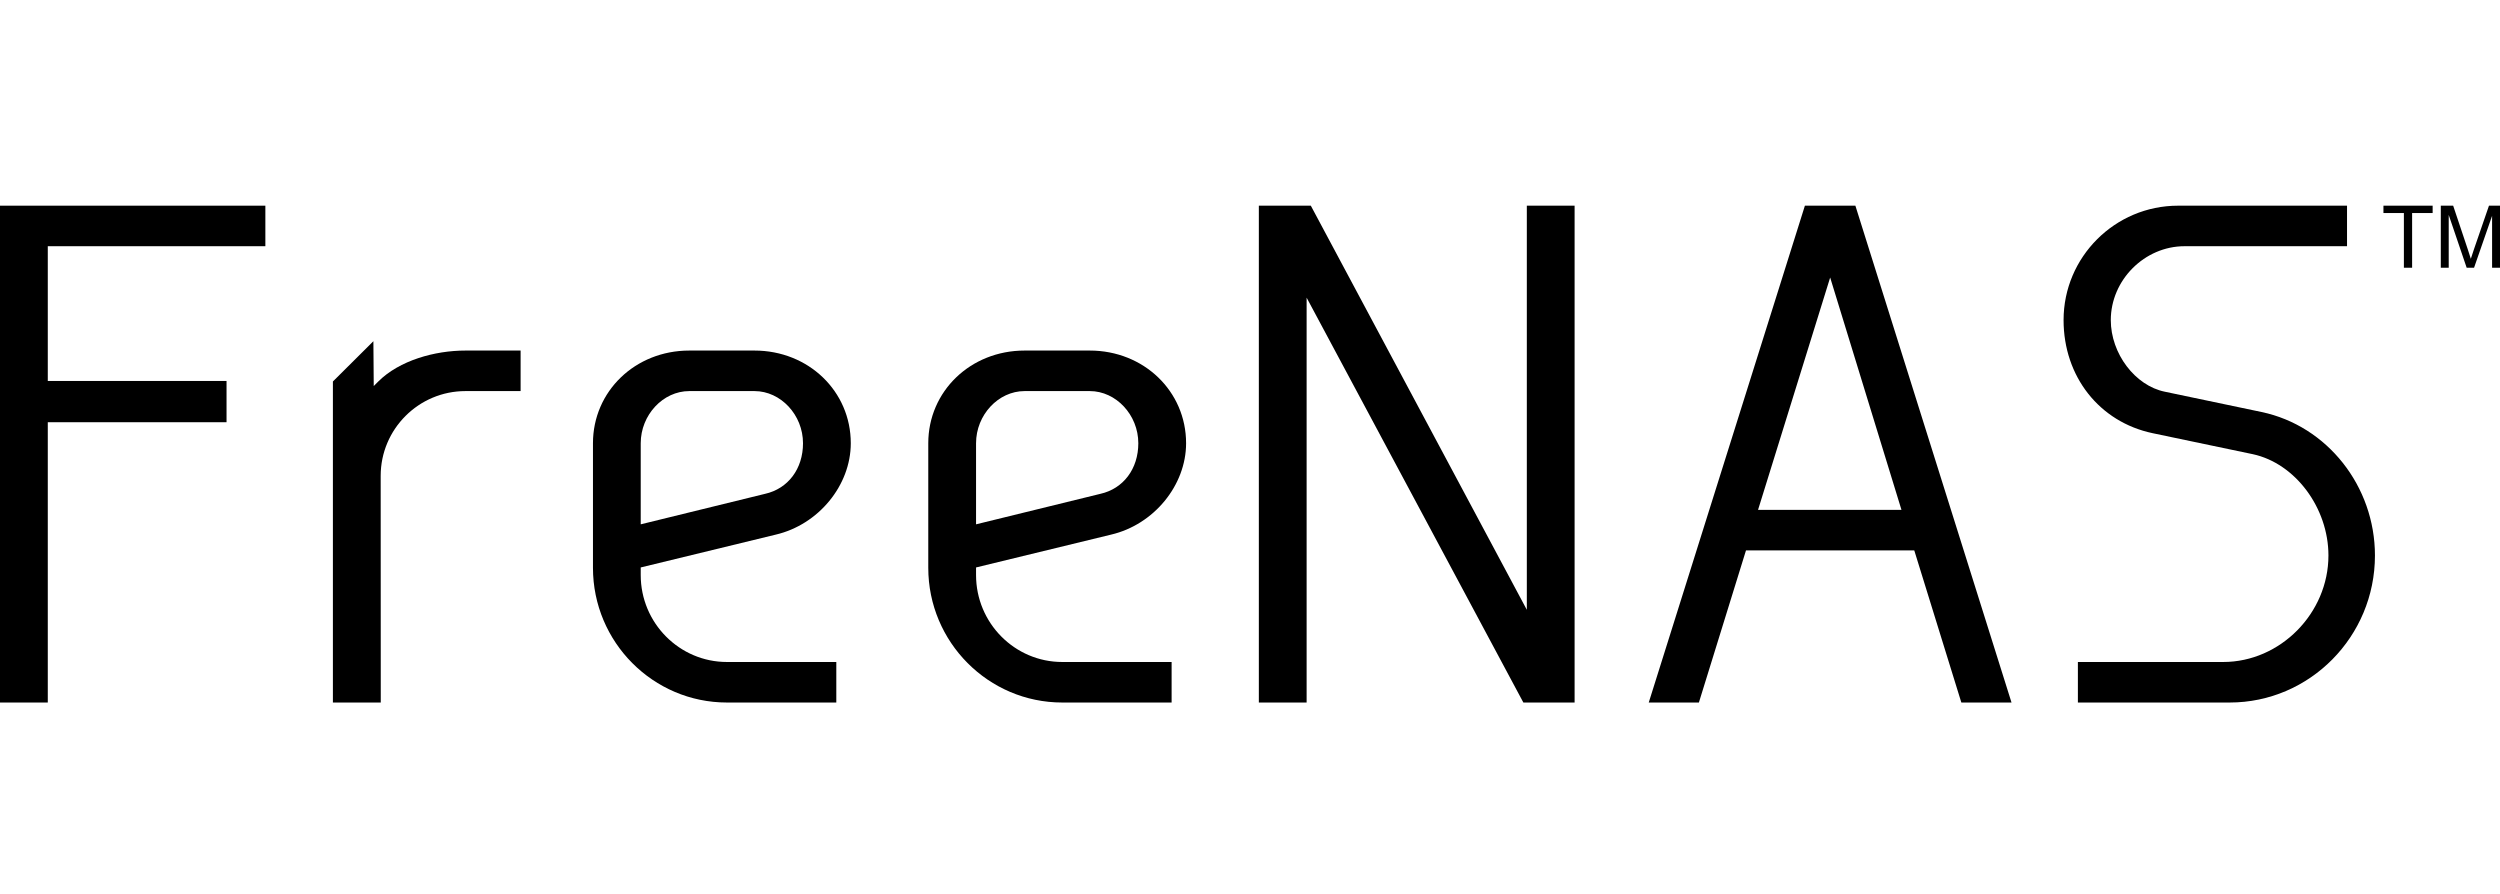
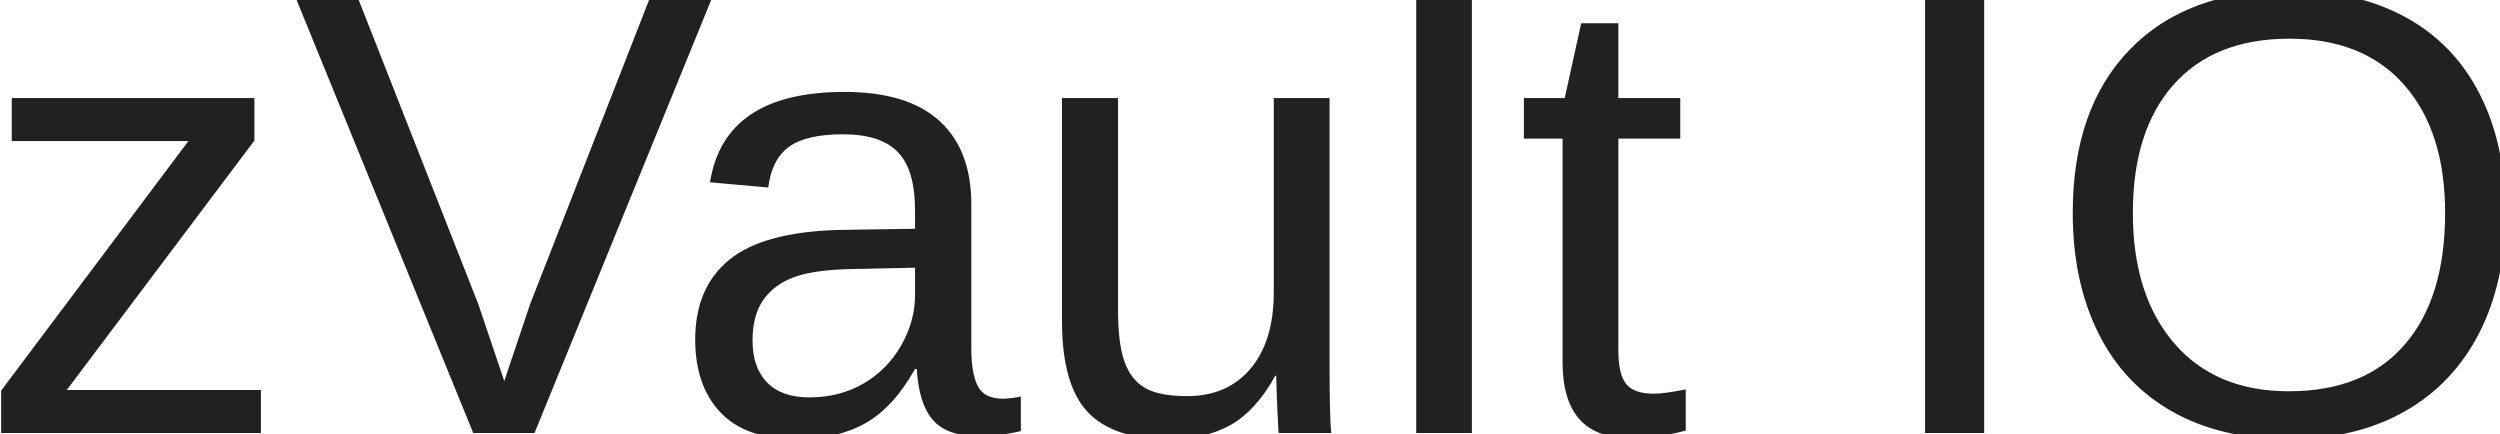
- <svg xmlns="http://www.w3.org/2000/svg" id="svg2" version="1.1" xml:space="preserve" width="150.431" height="53.75" viewBox="0 0 150.431 53.75">
-   <defs id="defs6">
-     <clipPath clipPathUnits="userSpaceOnUse" id="clipPath36">
-       <path d="m 0,42.493 180.37,0 0,-42.433 L 0,0.06 0,42.493 Z" id="path38" />
-     </clipPath>
-   </defs>
-   <g style="fill-opacity:1" id="g10" transform="matrix(1.25,0,0,-1.25,1.2512208e-4,53.75)">
-     <path d="m -1.0009766e-4,9.182 2.3,0 0,13.493 8.605,0 0,1.986 -8.605,0 0,6.487 10.474,0 0,1.951 -12.774,0 0,-23.917" style="fill-opacity:1;fill-rule:nonzero;stroke:none" id="path12" />
-     <path d="m 18.202,24.628 -0.211,-0.211 -0.017,2.158 -1.949,-1.939 0,-15.454 2.304,0 -0.004,10.912 c 0,2.25 1.83,4.08 4.08,4.08 l 2.656,0 0,1.951 -2.656,0 c -1.477,0 -3.181,-0.475 -4.203,-1.497" style="fill-opacity:1;fill-rule:nonzero;stroke:none" id="path14" />
-     <path d="m 30.843,21.663 c 0,1.361 1.071,2.511 2.337,2.511 l 3.139,0 c 1.266,0 2.336,-1.15 2.336,-2.511 0,-1.232 -0.718,-2.188 -1.83,-2.436 l -5.982,-1.467 0,3.903 z m 6.499,-4.399 c 2.06,0.481 3.613,2.372 3.613,4.399 0,2.503 -2.036,4.462 -4.636,4.462 l -3.139,0 c -2.6,0 -4.636,-1.959 -4.636,-4.462 l 0,-5.997 c 0,-3.575 2.893,-6.484 6.45,-6.484 l 5.264,0 0,1.951 -5.264,0 c -2.289,0 -4.151,1.877 -4.151,4.185 l 0,0.366 6.499,1.58" style="fill-opacity:1;fill-rule:nonzero;stroke:none" id="path16" />
-     <path d="m 46.985,21.663 c 0,1.361 1.07,2.511 2.336,2.511 l 3.139,0 c 1.266,0 2.336,-1.15 2.336,-2.511 0,-1.232 -0.718,-2.188 -1.83,-2.436 l -5.981,-1.467 0,3.903 z m 6.498,-4.399 c 2.06,0.481 3.613,2.372 3.613,4.399 0,2.503 -2.036,4.462 -4.636,4.462 l -3.139,0 c -2.6,0 -4.636,-1.959 -4.636,-4.462 l 0,-5.997 c 0,-3.575 2.893,-6.484 6.45,-6.484 l 5.264,0 0,1.951 -5.264,0 c -2.289,0 -4.15,1.877 -4.15,4.185 l 0,0.366 6.498,1.58" style="fill-opacity:1;fill-rule:nonzero;stroke:none" id="path18" />
-     <path d="m 73.498,13.645 -10.398,19.454 -2.502,0 0,-23.917 2.3,0 0,19.489 10.433,-19.489 2.467,0 0,23.917 -2.3,0 0,-19.454" style="fill-opacity:1;fill-rule:nonzero;stroke:none" id="path20" />
-     <path d="m 84.628,18.455 3.472,11.186 3.433,-11.186 -6.905,0 z m 2.256,14.644 -7.517,-23.917 2.414,0 2.267,7.322 8.101,0 2.266,-7.322 2.415,0 -7.516,23.917 -2.43,0" style="fill-opacity:1;fill-rule:nonzero;stroke:none" id="path22" />
-     <path d="m 108.866,23.167 -4.652,0.976 c -1.436,0.291 -2.605,1.837 -2.605,3.448 0,1.928 1.626,3.557 3.55,3.557 l 7.822,0 0,1.951 -8.132,0 c -3.04,0 -5.513,-2.471 -5.513,-5.508 0,-2.717 1.723,-4.904 4.288,-5.444 l 4.824,-1.011 c 2.041,-0.442 3.638,-2.584 3.638,-4.877 0,-2.779 -2.32,-5.126 -5.066,-5.126 l -6.995,0 0,-1.951 7.305,0 c 3.857,0 6.995,3.175 6.995,7.077 0,3.336 -2.296,6.241 -5.459,6.908" style="fill-opacity:1;fill-rule:nonzero;stroke:none" id="path24" />
-     <path d="m 114.734,32.745 0.984,0 0,-2.633 0.396,0 0,2.633 0.988,0 0,0.354 -2.368,0 0,-0.354" style="fill-opacity:1;fill-rule:nonzero;stroke:none" id="path26" />
-     <path d="m 119.814,33.099 -0.716,-2.079 c -0.072,-0.21 -0.124,-0.369 -0.158,-0.478 -0.031,0.098 -0.078,0.245 -0.142,0.442 l -0.708,2.115 -0.595,0 0,-2.987 0.381,0 0,2.543 0.864,-2.543 0.356,0 0.868,2.499 0,-2.499 0.381,0 0,2.987 -0.531,0" style="fill-opacity:1;fill-rule:nonzero;stroke:none" id="path28" />
+ <svg xmlns="http://www.w3.org/2000/svg" width="100%" height="100%" viewBox="0 0 306 53" version="1.1" xml:space="preserve" style="fill-rule:evenodd;clip-rule:evenodd;stroke-linejoin:round;stroke-miterlimit:2;">
+   <g transform="matrix(1,0,0,1,-3,53)">
+     <text x="0px" y="0px" style="font-family:'ArialMT', 'Arial', sans-serif;font-size:77.6px;fill:rgb(33,33,33);">zVault IO</text>
  </g>
</svg>
